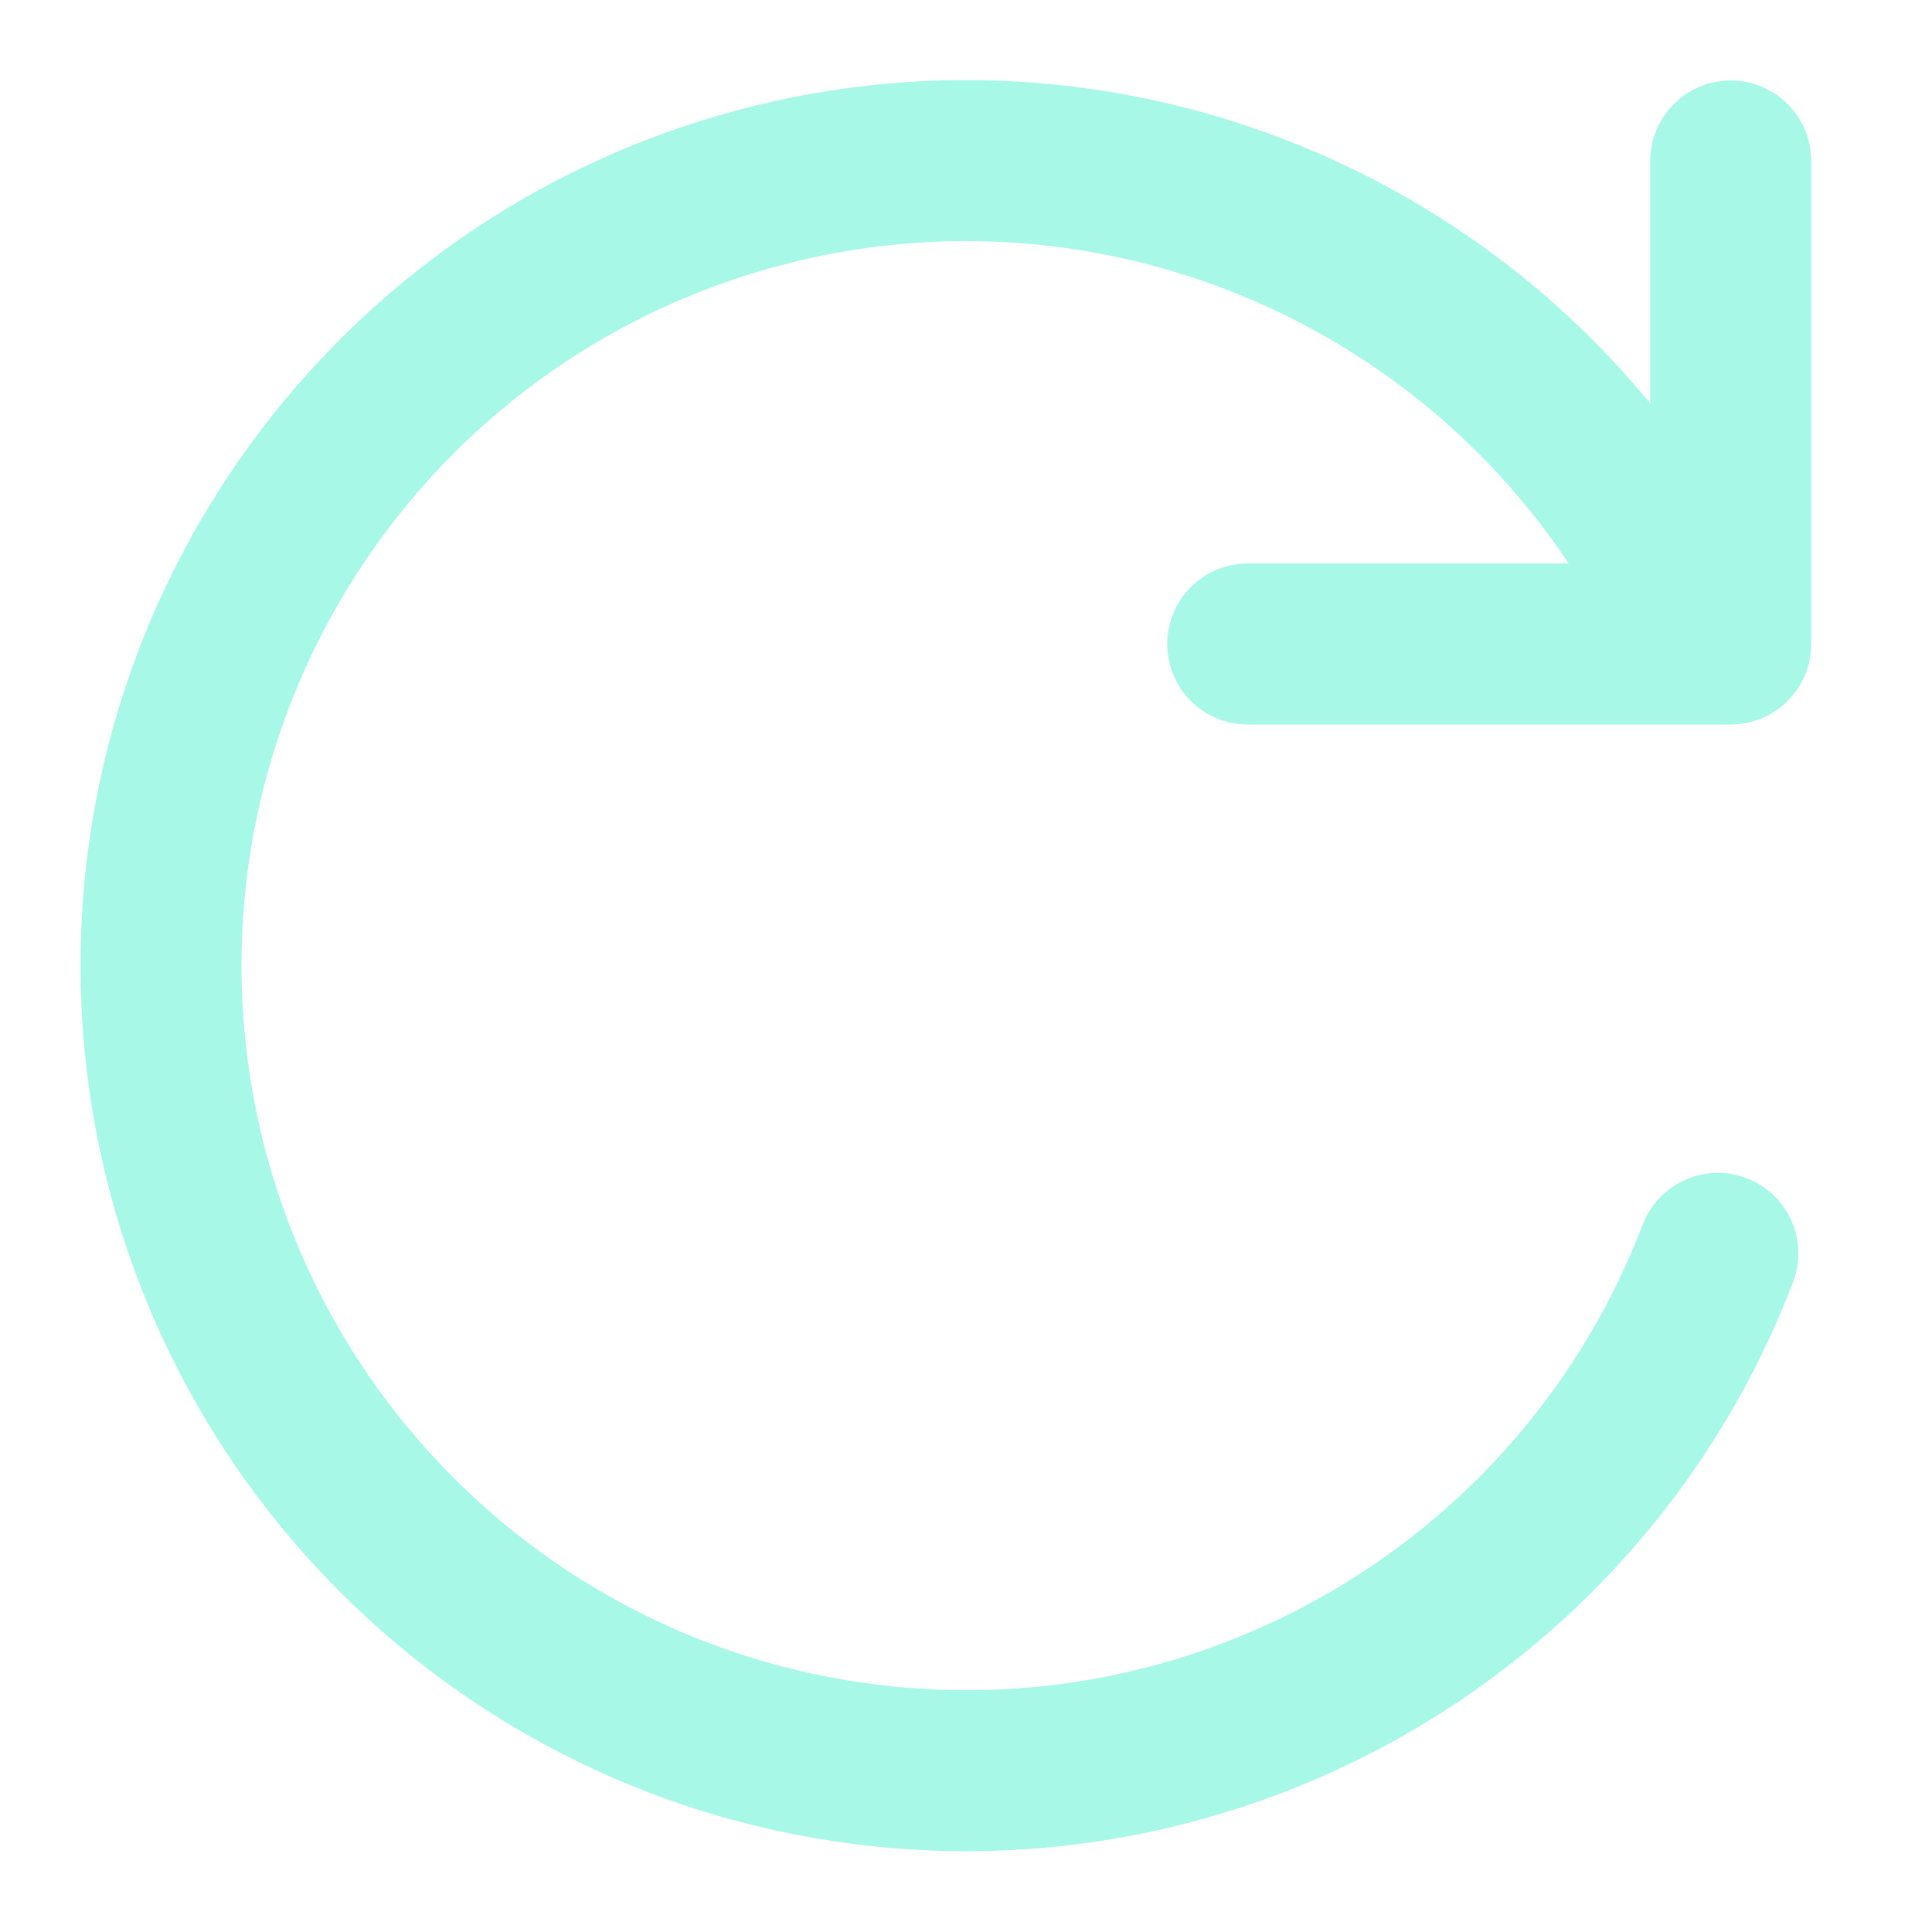
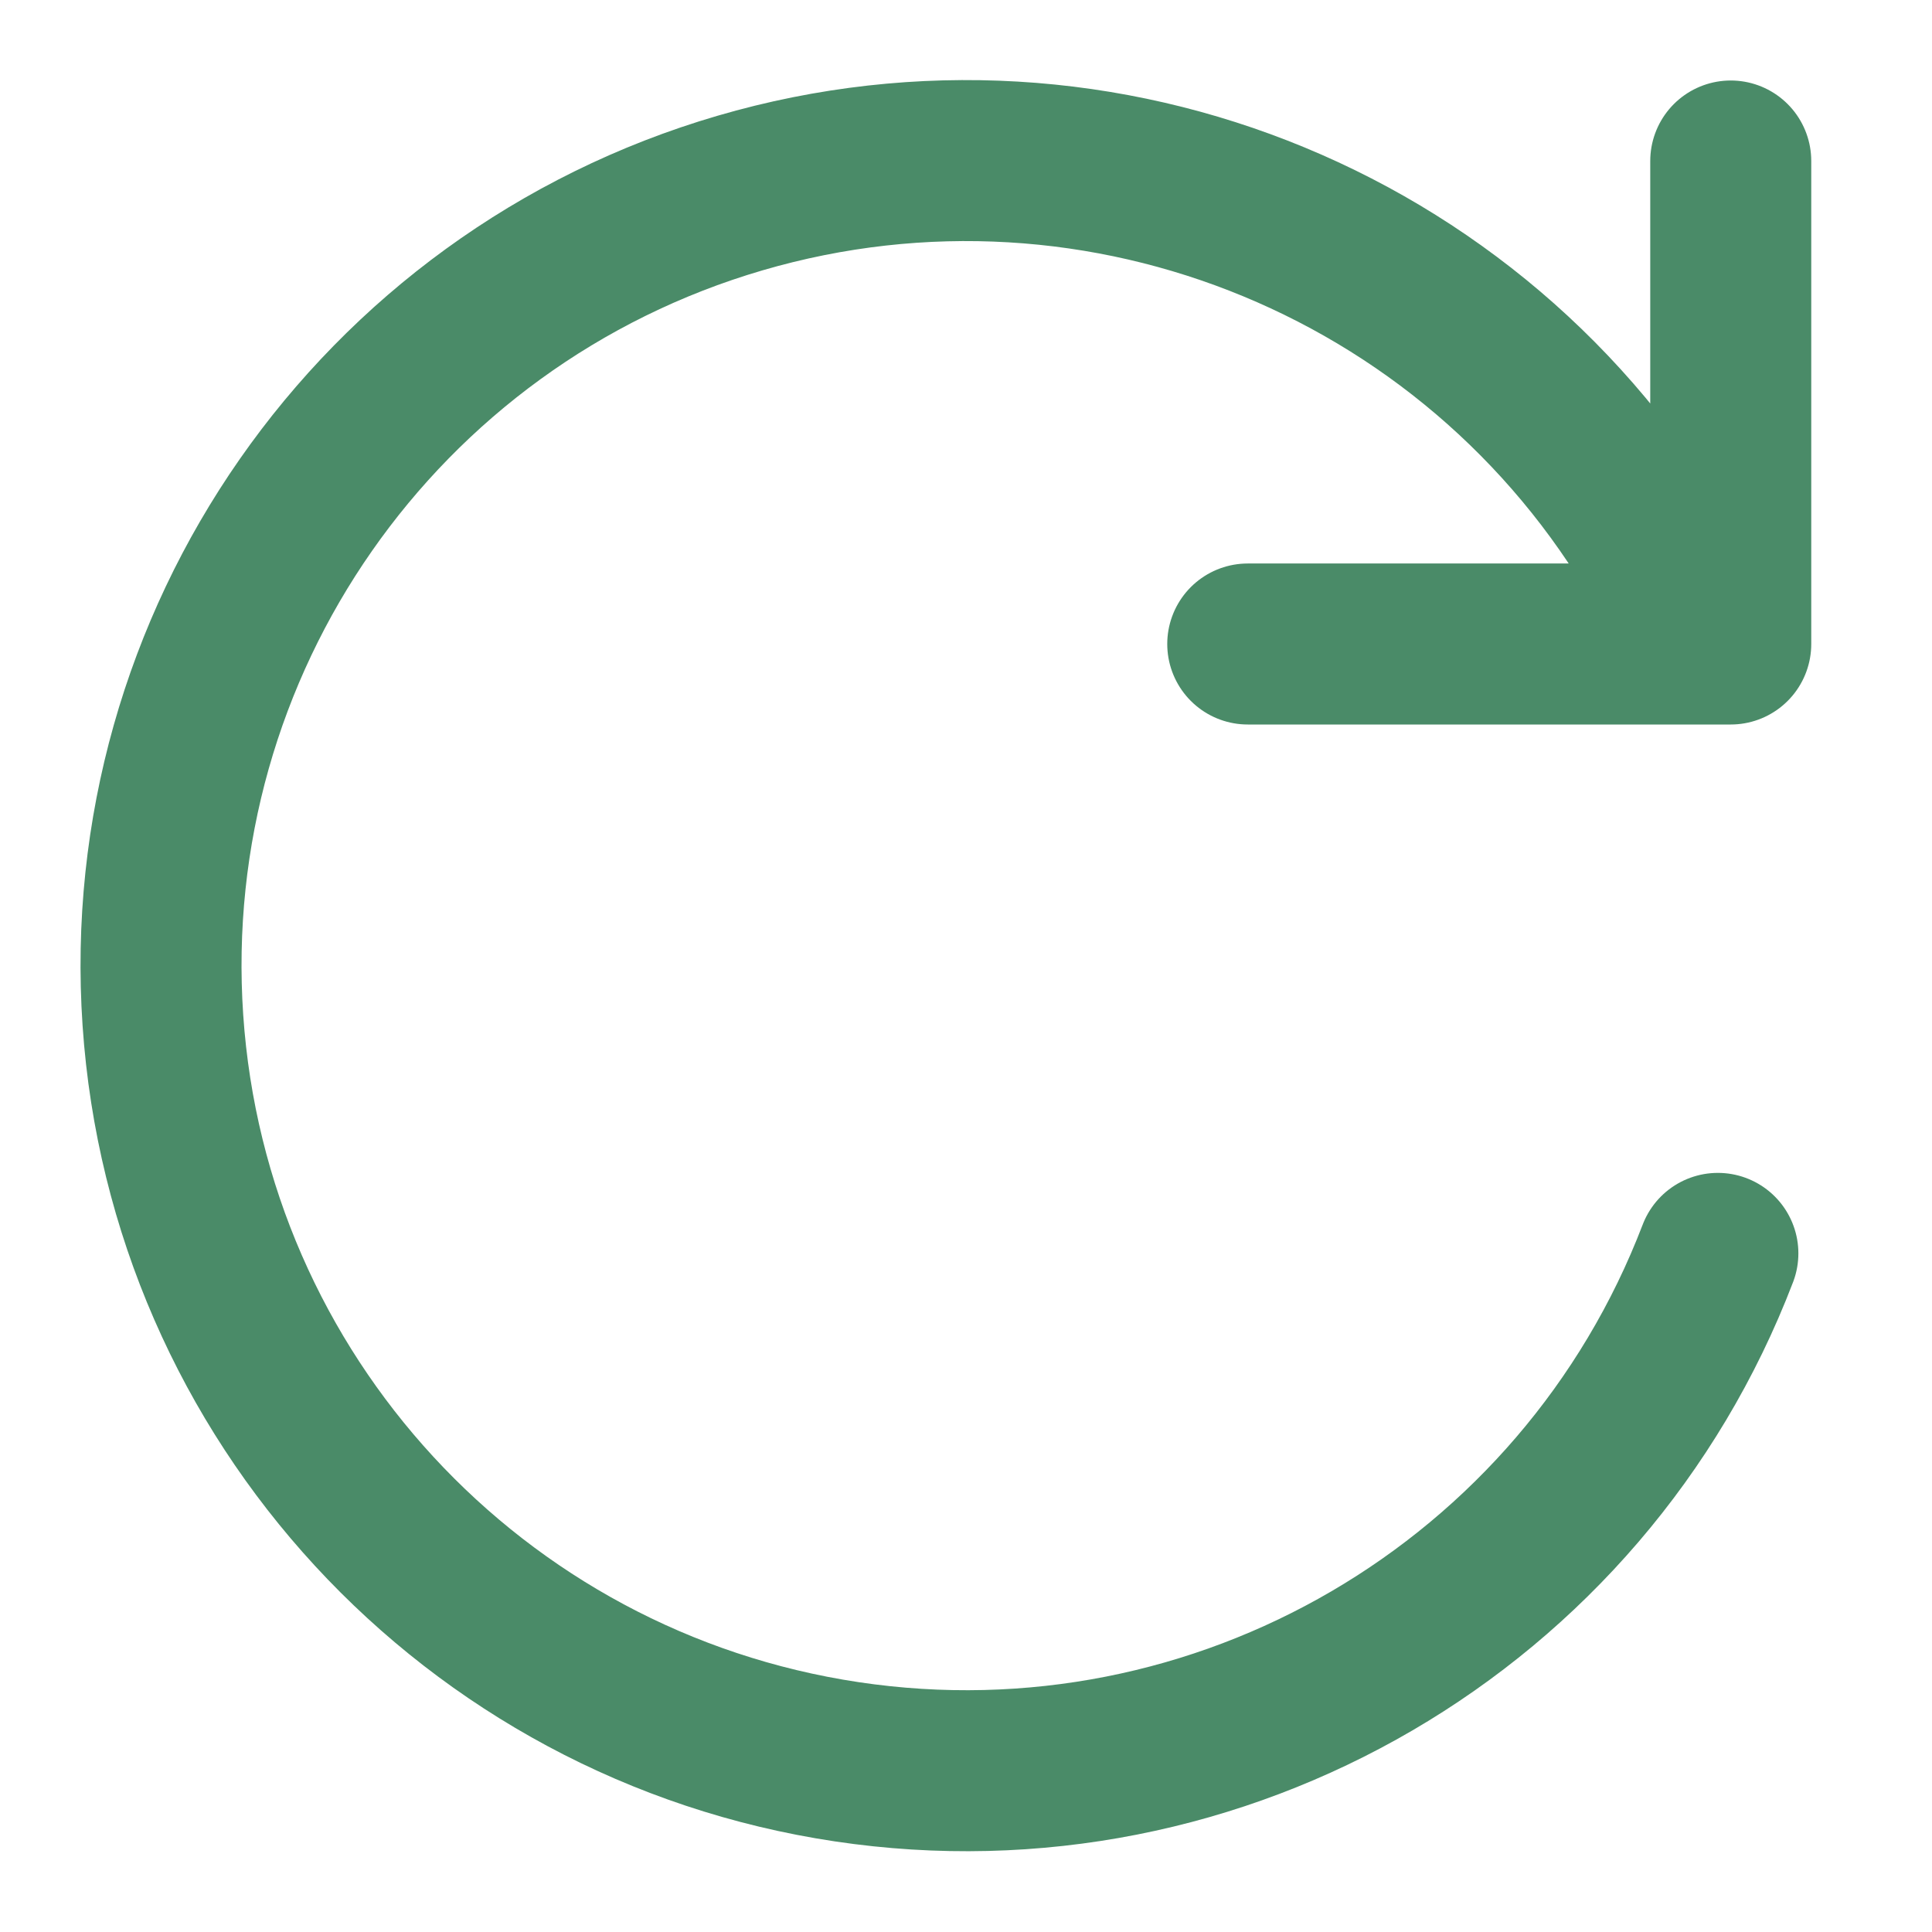
- <svg xmlns="http://www.w3.org/2000/svg" viewBox="0 0 24 24" fill="none" stroke="#a7f8e7" stroke-width="2" stroke-linecap="round" stroke-linejoin="round">
+ <svg xmlns="http://www.w3.org/2000/svg" viewBox="0 0 24 24" fill="none" stroke="#4a8b68" stroke-width="2" stroke-linecap="round" stroke-linejoin="round">
  <path d="M21.5 2v6h-6M21.34 15.57a10 10 0 1 1-.57-8.38" />
</svg>
